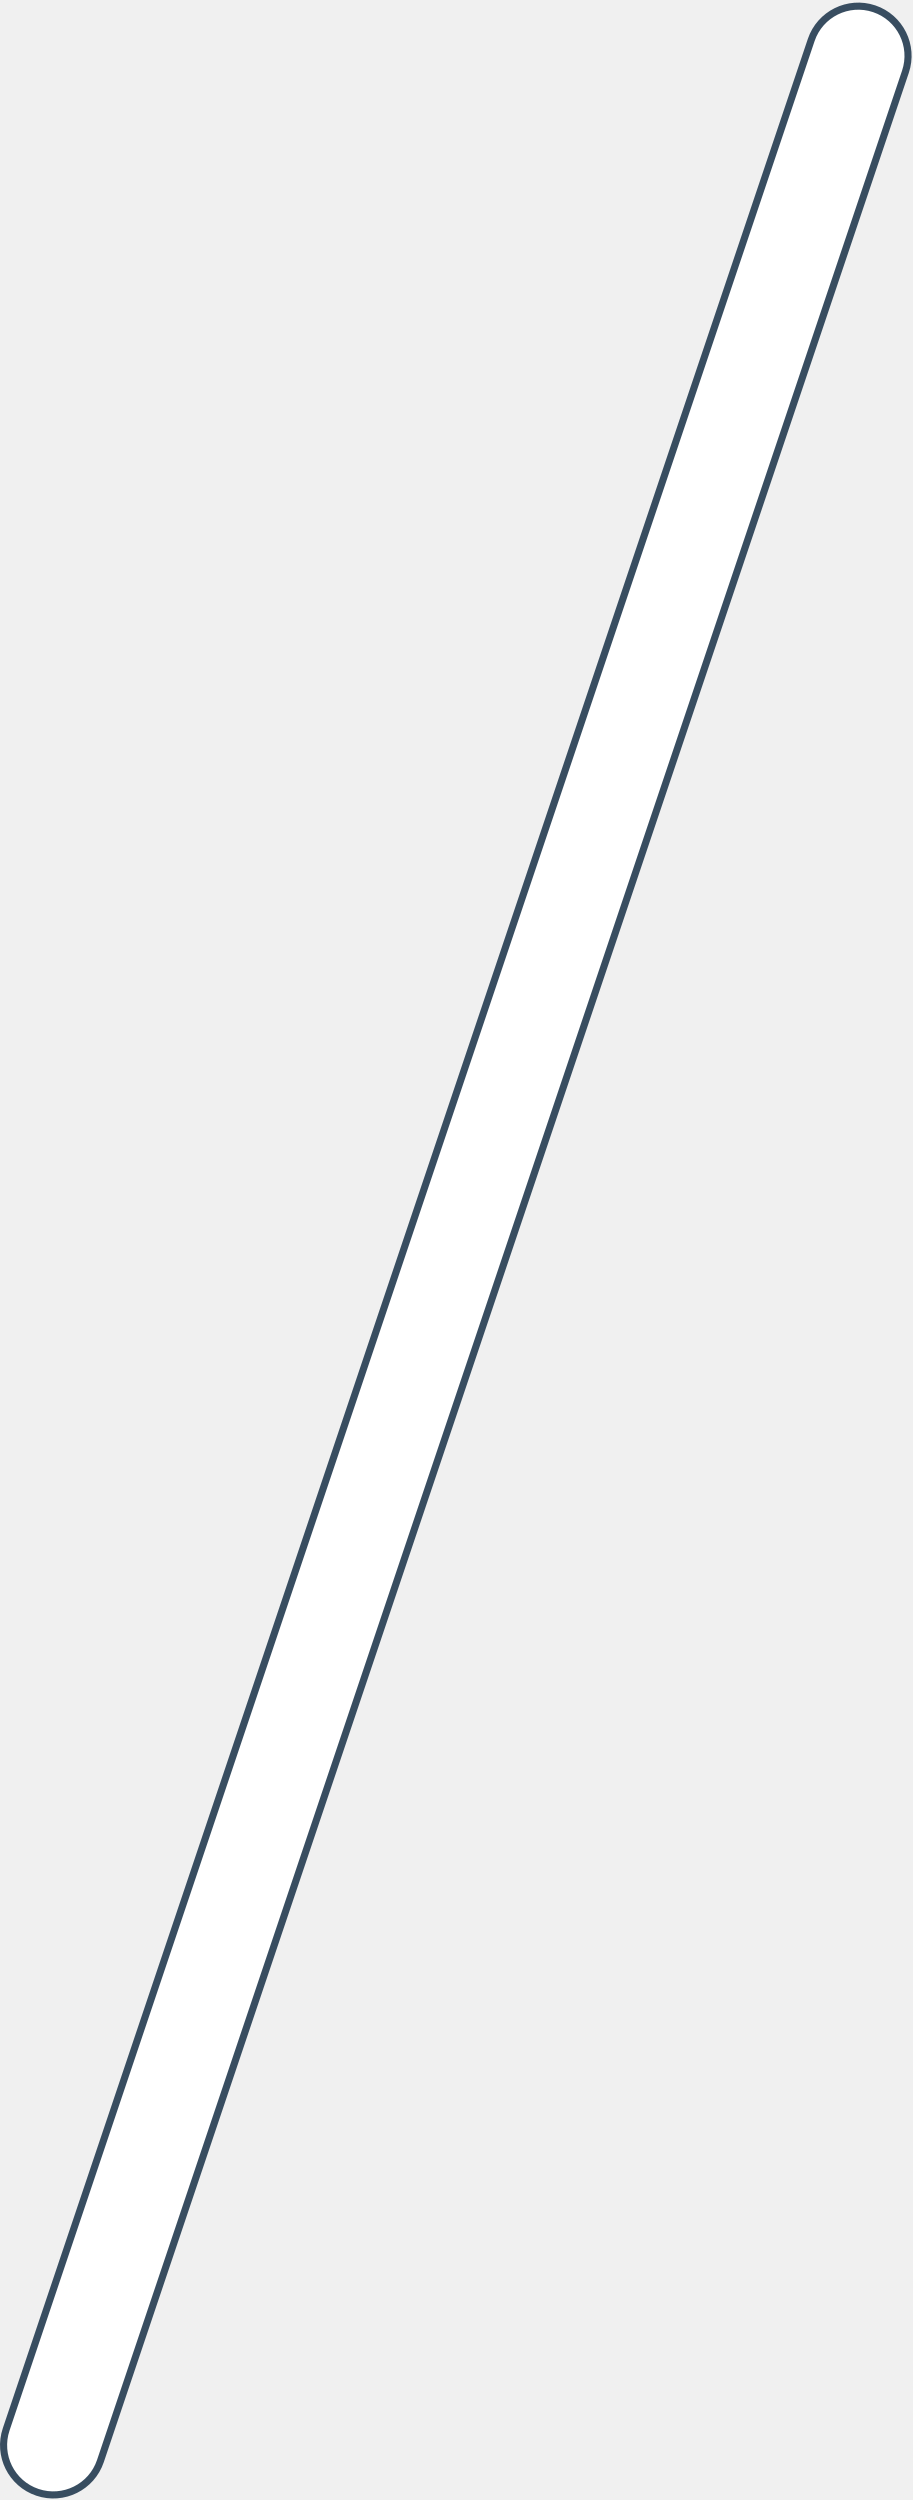
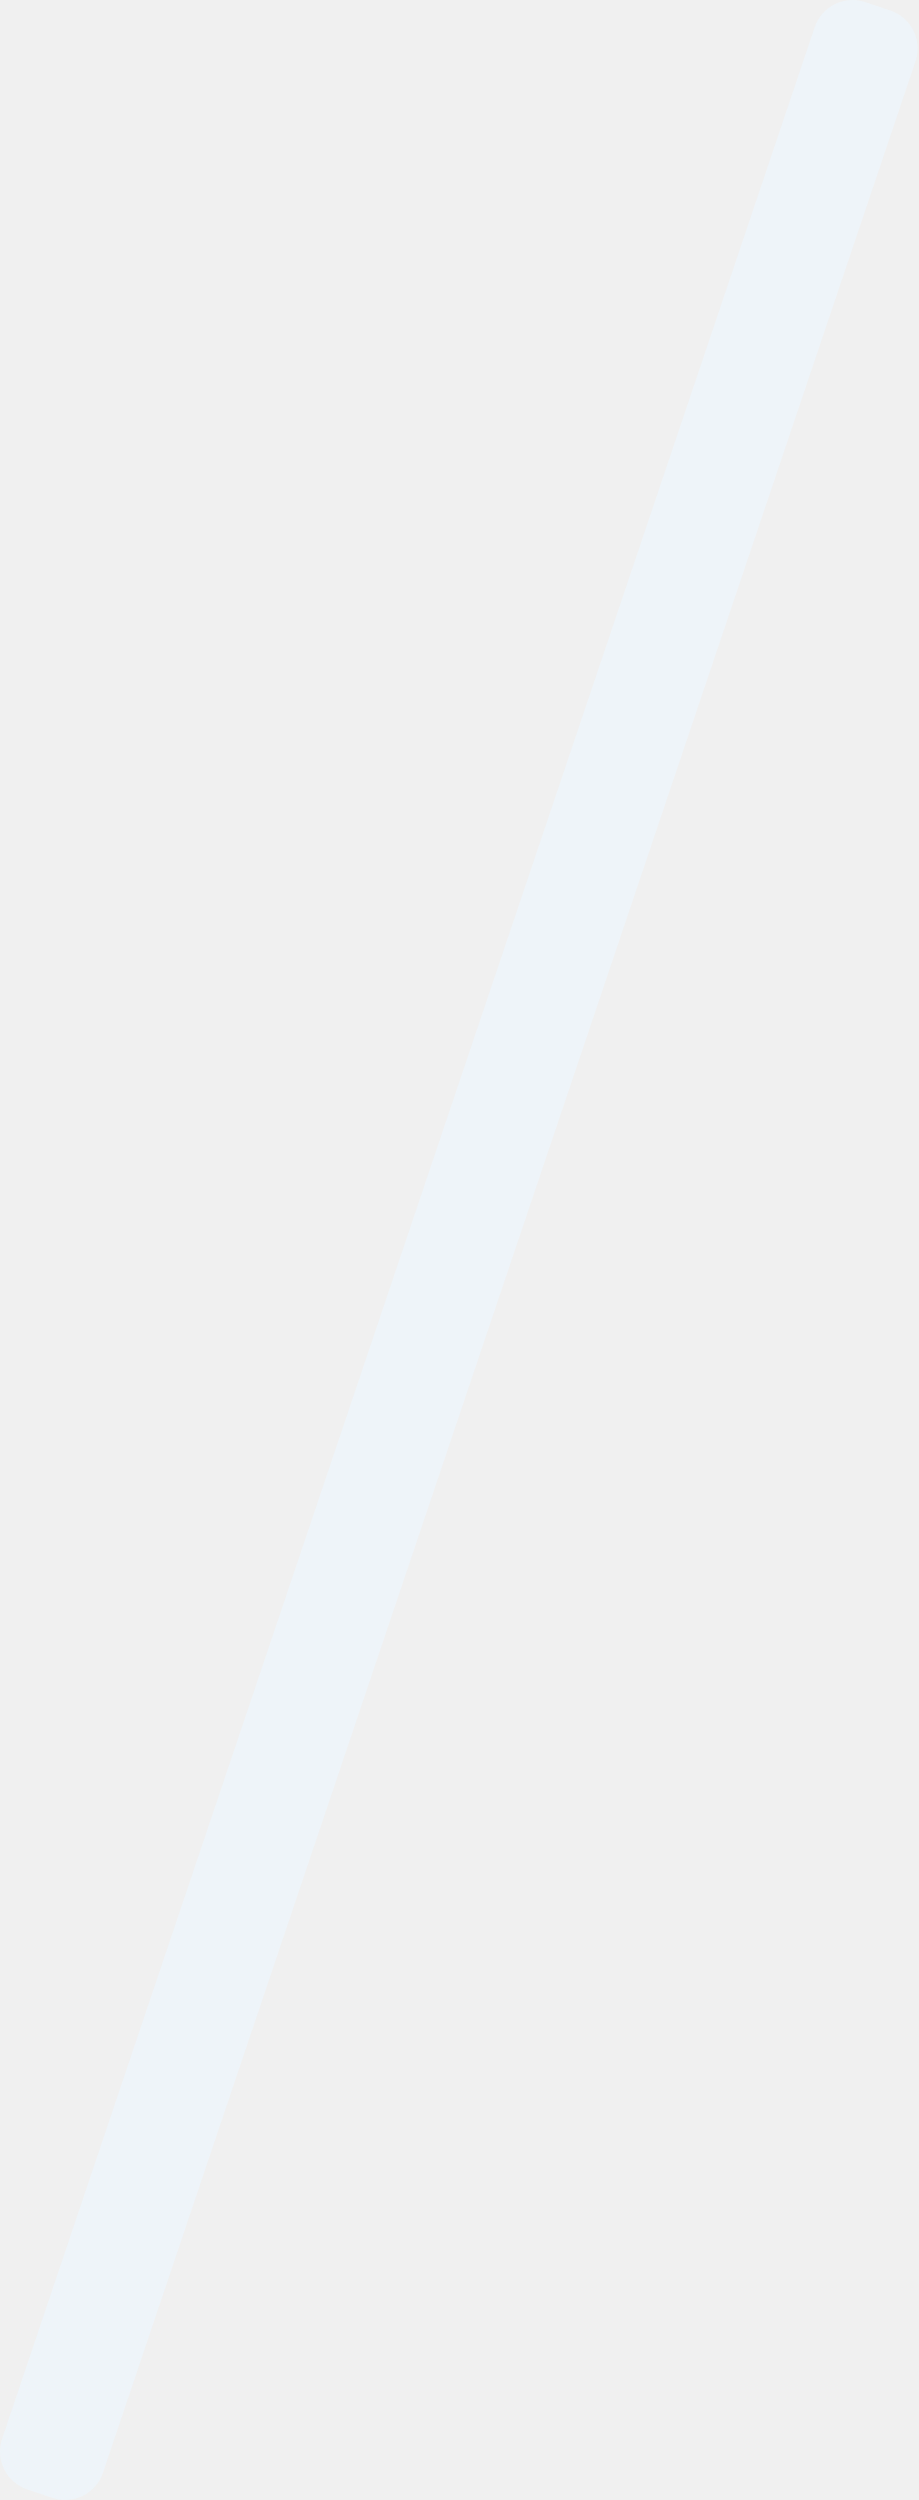
- <svg xmlns="http://www.w3.org/2000/svg" width="257" height="704" fill="none">
-   <rect x="-2.73" y="697.37" width="738" height="28" rx="14" transform="rotate(-71.38 -2.73 697.37)" fill="#fff" stroke="#384D60" stroke-width="2" />
+ <svg xmlns="http://www.w3.org/2000/svg" width="368" height="1002" viewBox="0 0 368 1002" fill="none">
+   <rect x="-4.268" y="992.642" width="1051.98" height="42.648" rx="16" transform="rotate(-71.3786 -4.26758 992.642)" fill="#EEF4F9" />
</svg>
